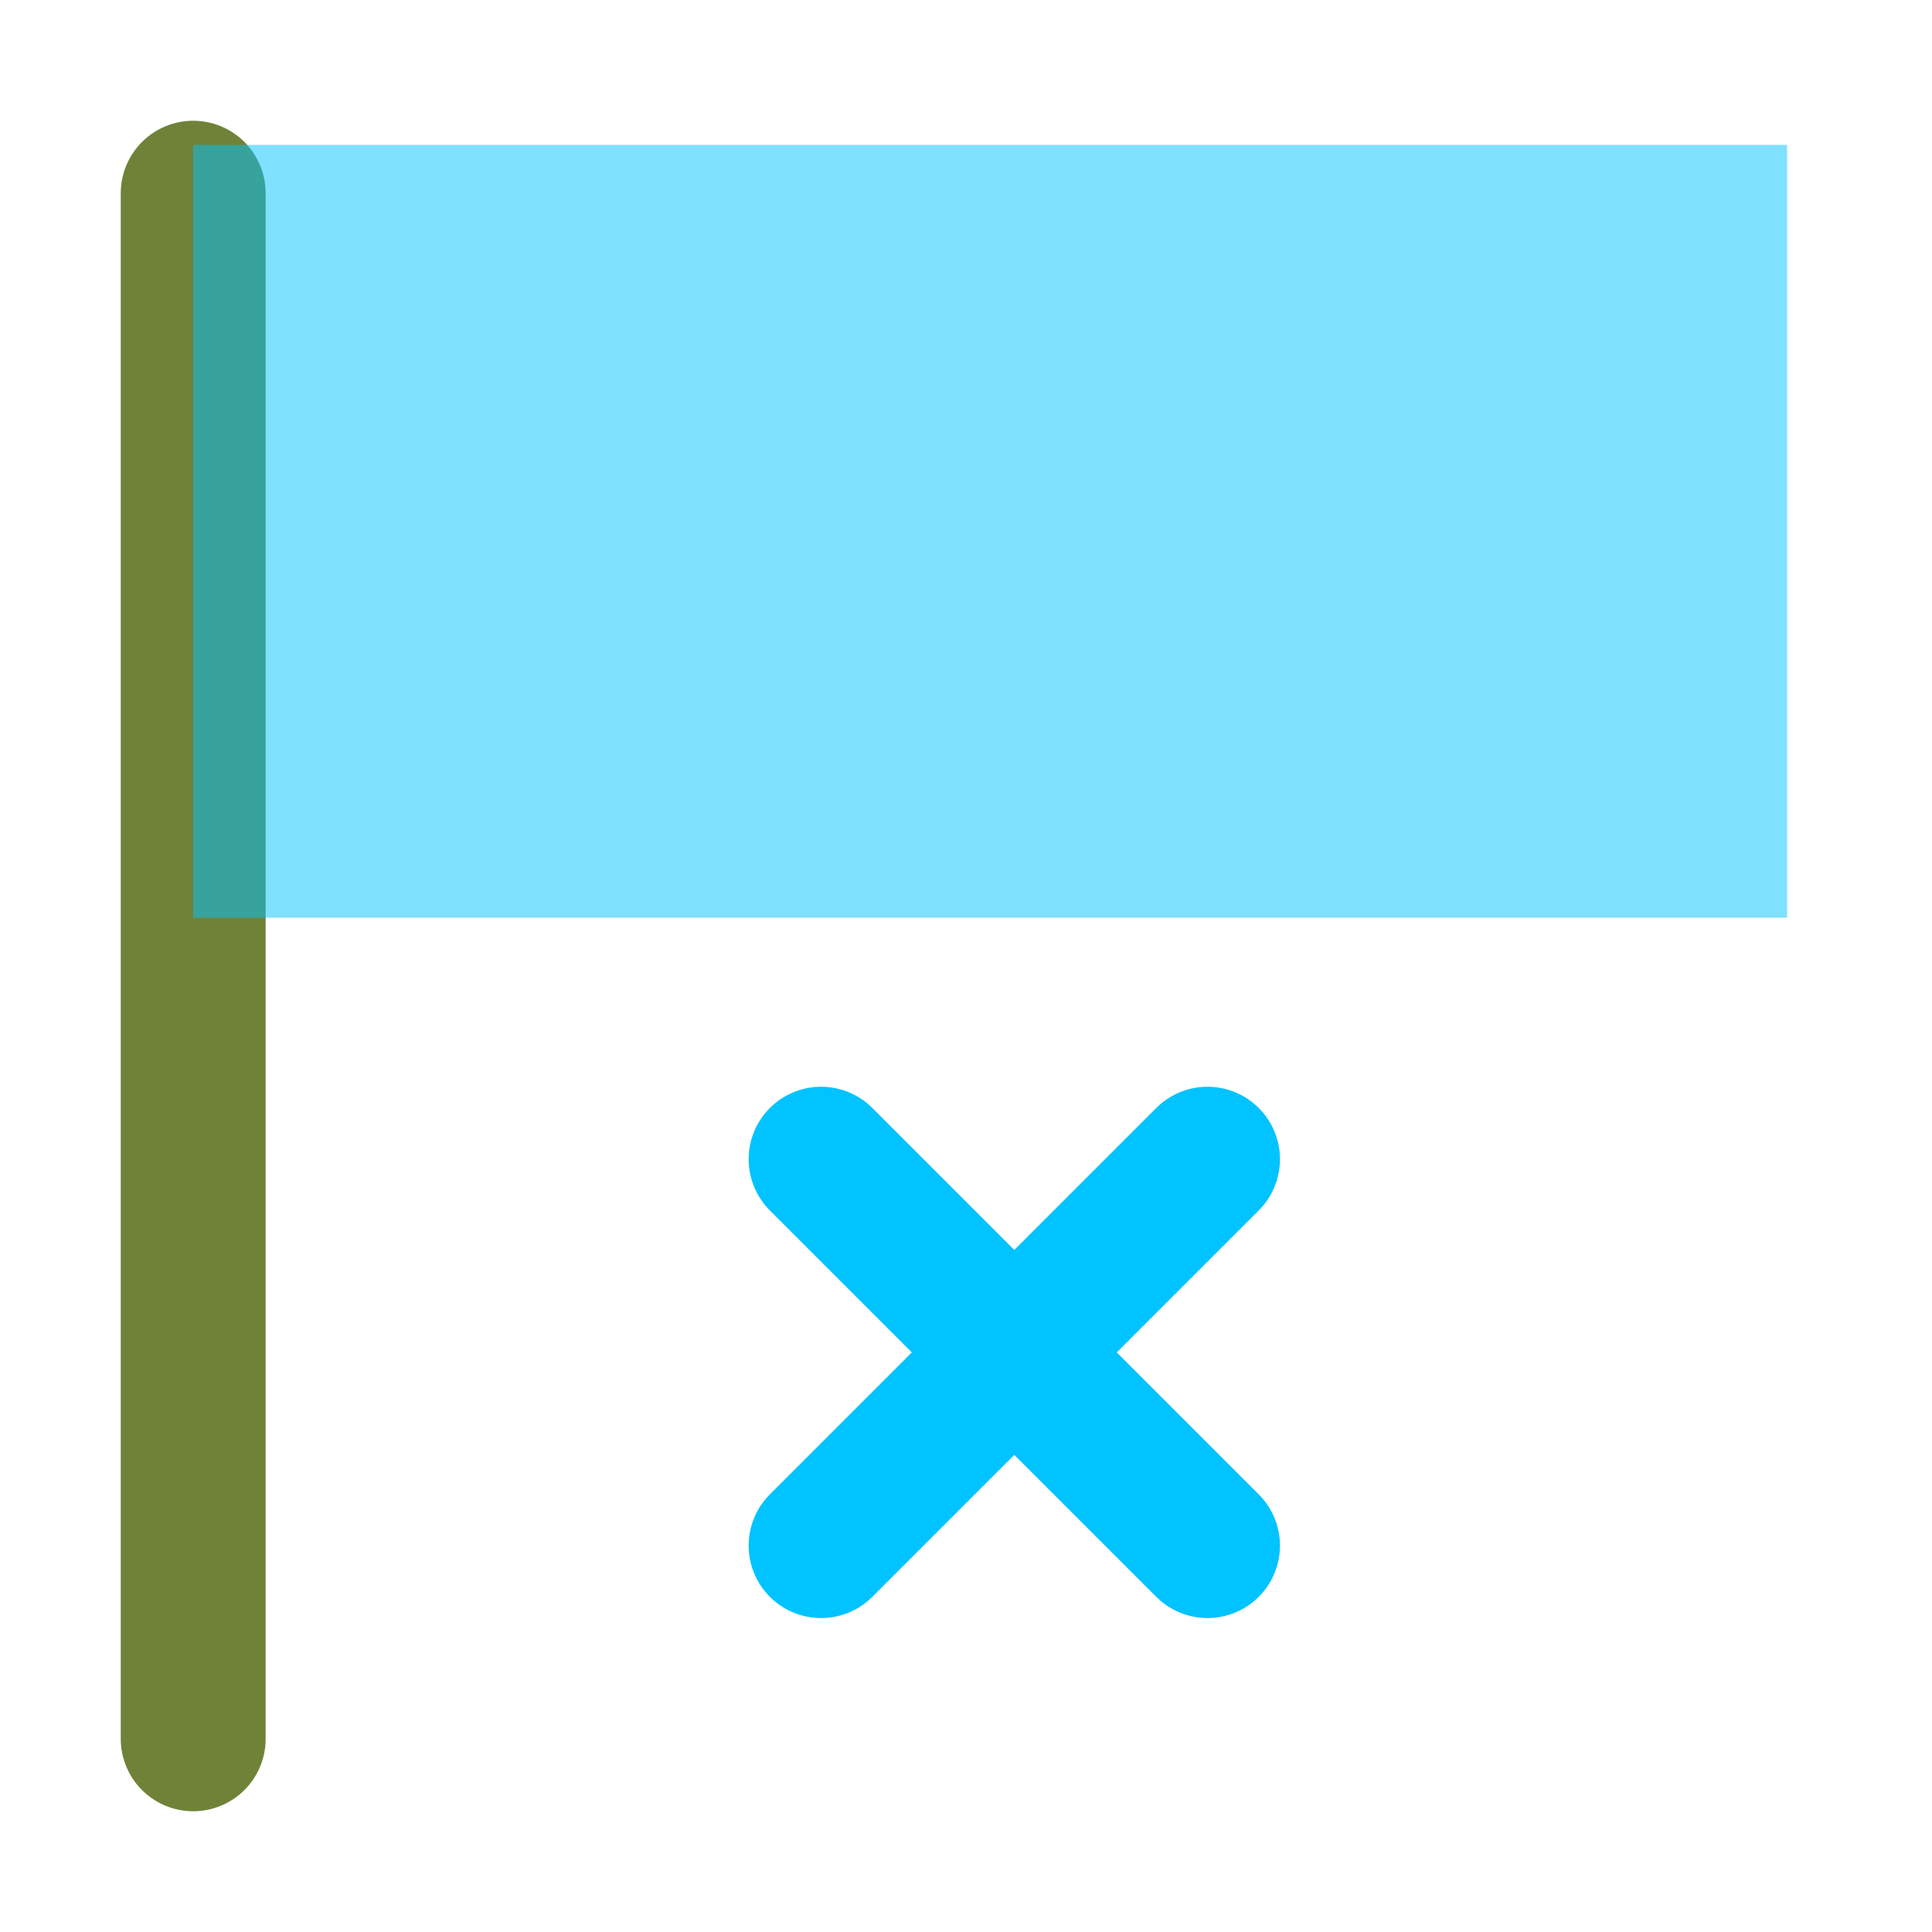
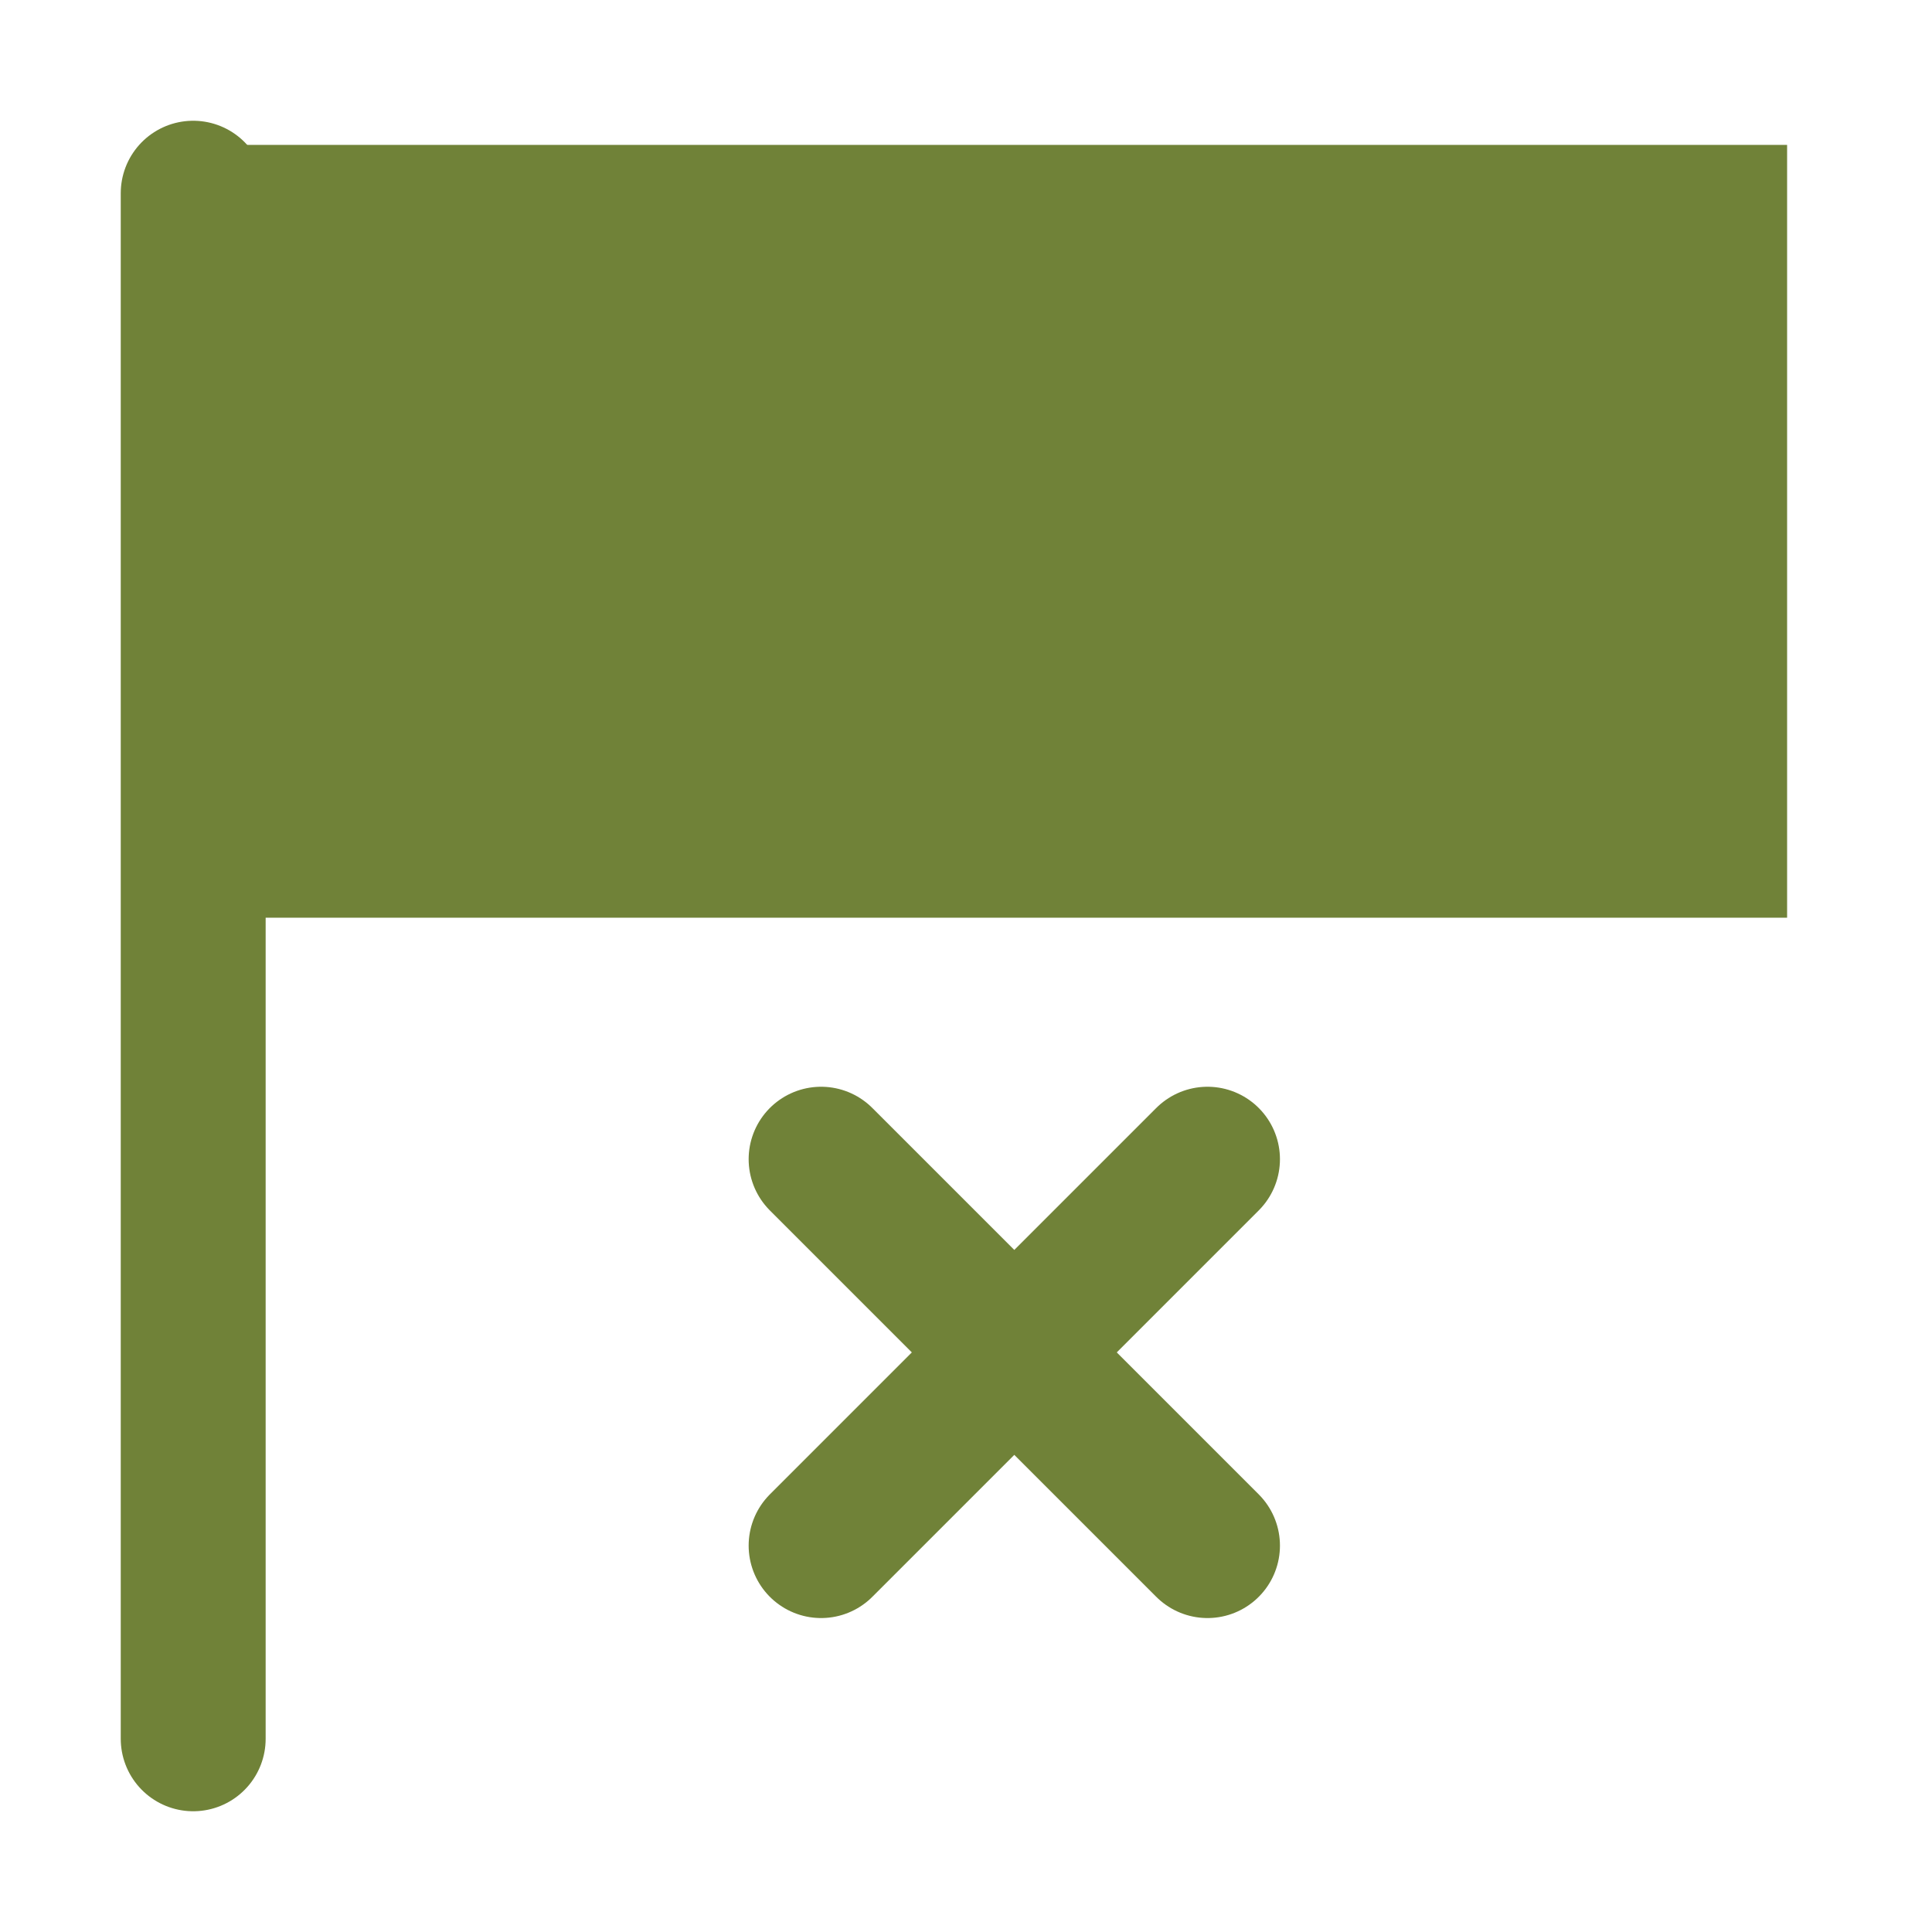
<svg xmlns="http://www.w3.org/2000/svg" width="20px" height="20px" viewBox="0 0 20 20" version="1.1">
  <defs />
  <g>
    <line stroke="#708238" stroke-width="1.5" stroke-linecap="round" stroke-linejoin="undefined" id="svg_4" y2="18" x2="2" y1="2" x1="2" fill="none" />
    <line transform="rotate(90 10 18)" stroke="708238" stroke-width="1.5" stroke-linecap="round" stroke-linejoin="round" id="svg_5" y2="26" x2="10" y1="10" x1="10" fill="none" />
    <line stroke-linecap="round" stroke-linejoin="round" id="svg_6" y2="10" x2="18" y1="10" x1="2" stroke-width="1.5" stroke="708238" fill="none" />
-     <rect fill="#00c3ff80" x="2" y="1.5" width="16.5" height="8" />
-     <line stroke="#00c3ff" stroke-width="1.5" stroke-linecap="round" x1="8.5" y1="12" x2="12.5" y2="16" fill="none" />
-     <line stroke="#00c3ff" stroke-width="1.5" stroke-linecap="round" x1="12.5" y1="12" x2="8.5" y2="16" fill="none" />
+     <rect fill="#708238" x="2" y="1.5" width="16.5" height="8" />
+     <line stroke="#708238" stroke-width="1.5" stroke-linecap="round" x1="8.5" y1="12" x2="12.5" y2="16" fill="none" />
+     <line stroke="#708238" stroke-width="1.5" stroke-linecap="round" x1="12.5" y1="12" x2="8.5" y2="16" fill="none" />
  </g>
</svg>
